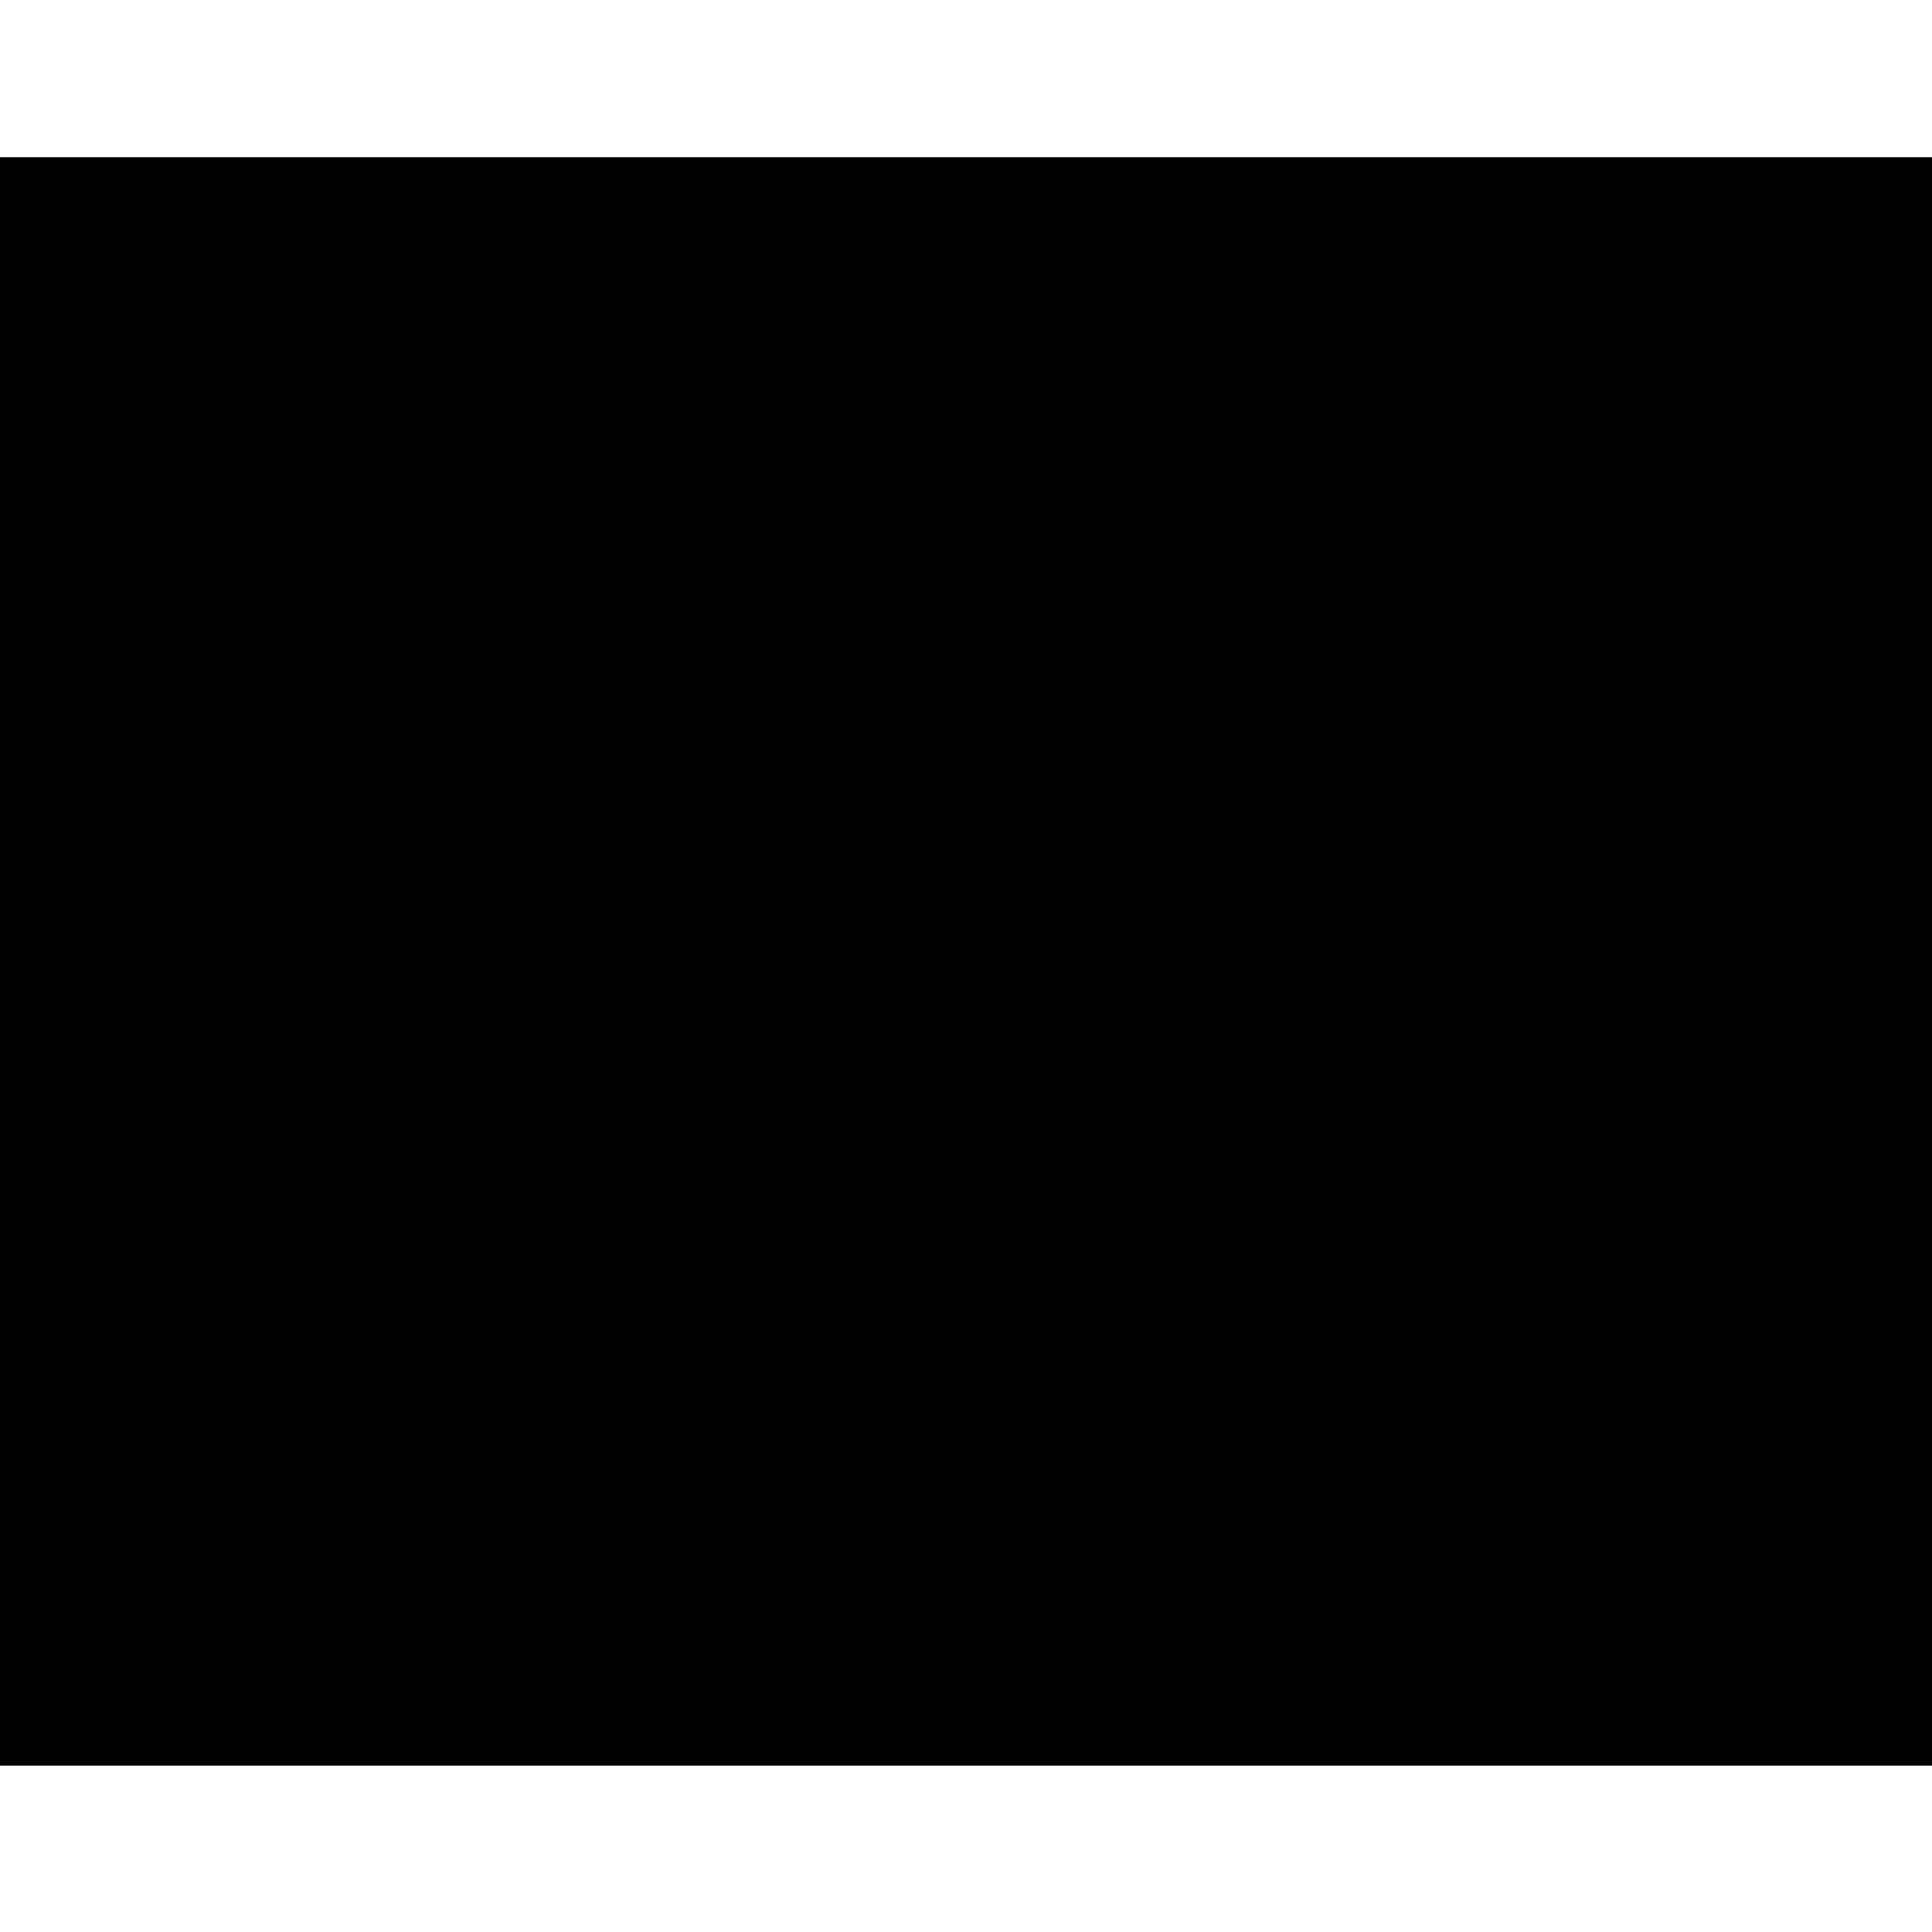
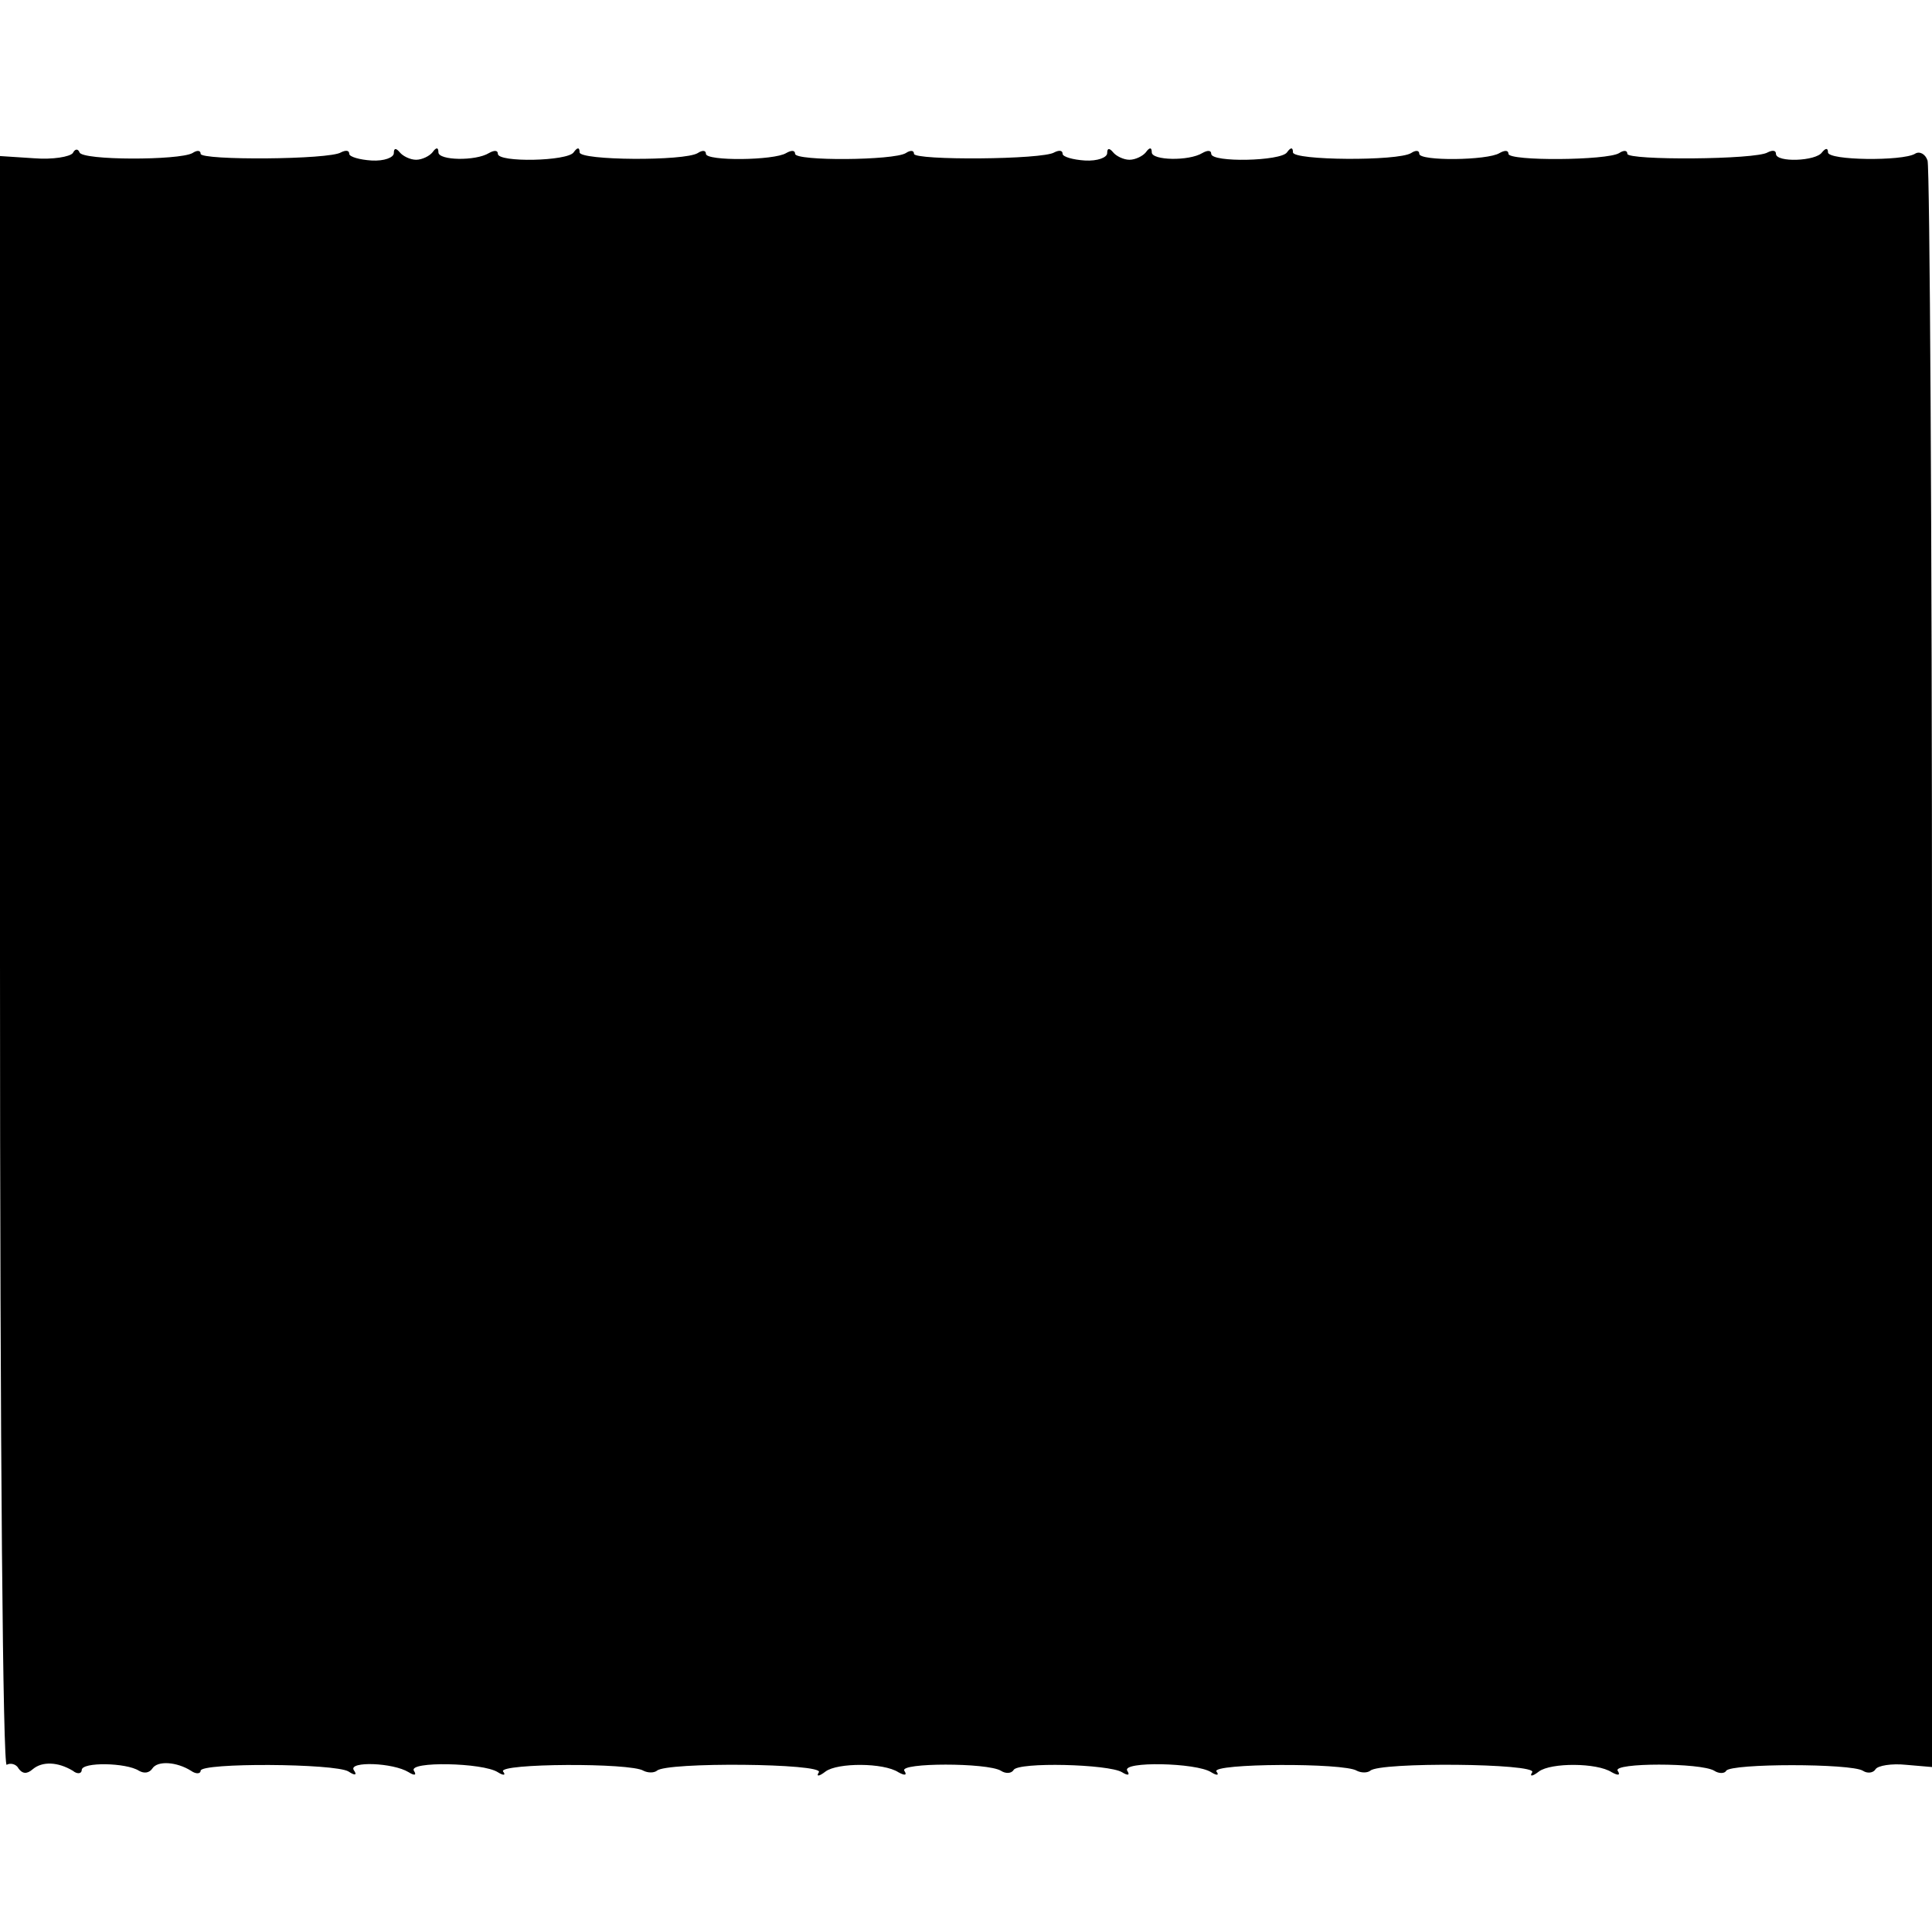
- <svg xmlns="http://www.w3.org/2000/svg" version="1.0" width="209pt" height="209pt" viewBox="0 0 209 209" preserveAspectRatio="xMidYMid meet">
-   <g transform="translate(0,209) scale(0.1,-0.1)" fill="#000000" stroke="none">
-     <path d="M0 1050 l0 -870 1045 0 1045 0 0 870 0 870 -1045 0 -1045 0 0 -870z" />
+ <svg xmlns="http://www.w3.org/2000/svg" version="1.0" width="260pt" height="260pt" viewBox="0 0 260 260" preserveAspectRatio="xMidYMid meet">
+   <g transform="translate(0,260) scale(0.1,-0.1)" fill="#000000" stroke="none">
+     <path d="M98 2394 c-4 -5 -27 -9 -52 -7 l-46 3 0 -1086 c0 -667 4 -1083 9 -1079 5 3 13 1 16 -5 5 -7 11 -8 19 -1 13 11 34 10 54 -2 6 -5 12 -4 12 1 0 11 60 10 77 -1 7 -4 14 -3 18 3 7 11 33 9 52 -3 7 -5 13 -4 13 0 0 11 181 10 199 -1 9 -6 12 -5 7 2 -7 12 53 10 74 -3 8 -5 11 -4 7 2 -8 13 93 11 113 -2 8 -5 11 -4 7 1 -7 11 172 12 189 1 6 -3 14 -3 18 0 12 12 225 10 218 -2 -4 -6 0 -6 9 1 16 12 78 12 98 -1 9 -5 12 -4 8 2 -7 11 112 11 130 0 6 -4 14 -4 17 1 6 11 128 8 146 -3 8 -5 11 -4 7 2 -8 13 93 11 113 -2 8 -5 11 -4 7 1 -7 11 172 12 189 1 6 -3 14 -3 18 0 12 12 225 10 218 -2 -4 -6 0 -6 9 1 16 12 78 12 98 -1 9 -5 12 -4 8 2 -7 11 112 11 130 0 6 -4 14 -4 16 0 7 10 168 10 184 0 6 -4 14 -3 17 2 3 5 22 8 41 6 l35 -3 0 1073 c0 590 -3 1080 -6 1089 -3 9 -11 13 -17 9 -17 -10 -117 -9 -117 2 0 6 -3 6 -8 0 -8 -12 -62 -14 -62 -2 0 5 -5 5 -11 2 -15 -10 -189 -11 -189 -2 0 5 -5 5 -11 1 -16 -10 -149 -11 -149 -1 0 5 -5 5 -12 1 -16 -10 -108 -11 -108 -1 0 5 -5 5 -11 1 -18 -11 -159 -10 -159 1 0 7 -3 7 -8 0 -8 -12 -102 -14 -102 -2 0 5 -5 5 -12 1 -18 -11 -68 -10 -68 1 0 7 -3 7 -8 0 -4 -5 -14 -10 -22 -10 -8 0 -18 5 -22 10 -5 6 -8 6 -8 -1 0 -6 -13 -11 -30 -10 -16 1 -30 5 -30 9 0 5 -5 5 -11 2 -15 -10 -189 -11 -189 -2 0 5 -5 5 -11 1 -16 -10 -149 -11 -149 -1 0 5 -5 5 -12 1 -16 -10 -108 -11 -108 -1 0 5 -5 5 -11 1 -18 -11 -159 -10 -159 1 0 7 -3 7 -8 0 -8 -12 -102 -14 -102 -2 0 5 -5 5 -12 1 -18 -11 -68 -10 -68 1 0 7 -3 7 -8 0 -4 -5 -14 -10 -22 -10 -8 0 -18 5 -22 10 -5 6 -8 6 -8 -1 0 -6 -13 -11 -30 -10 -16 1 -30 5 -30 9 0 5 -5 5 -11 2 -15 -10 -189 -11 -189 -2 0 5 -5 5 -11 1 -18 -10 -149 -10 -152 1 -2 5 -6 5 -9 -1z" />
  </g>
</svg>
